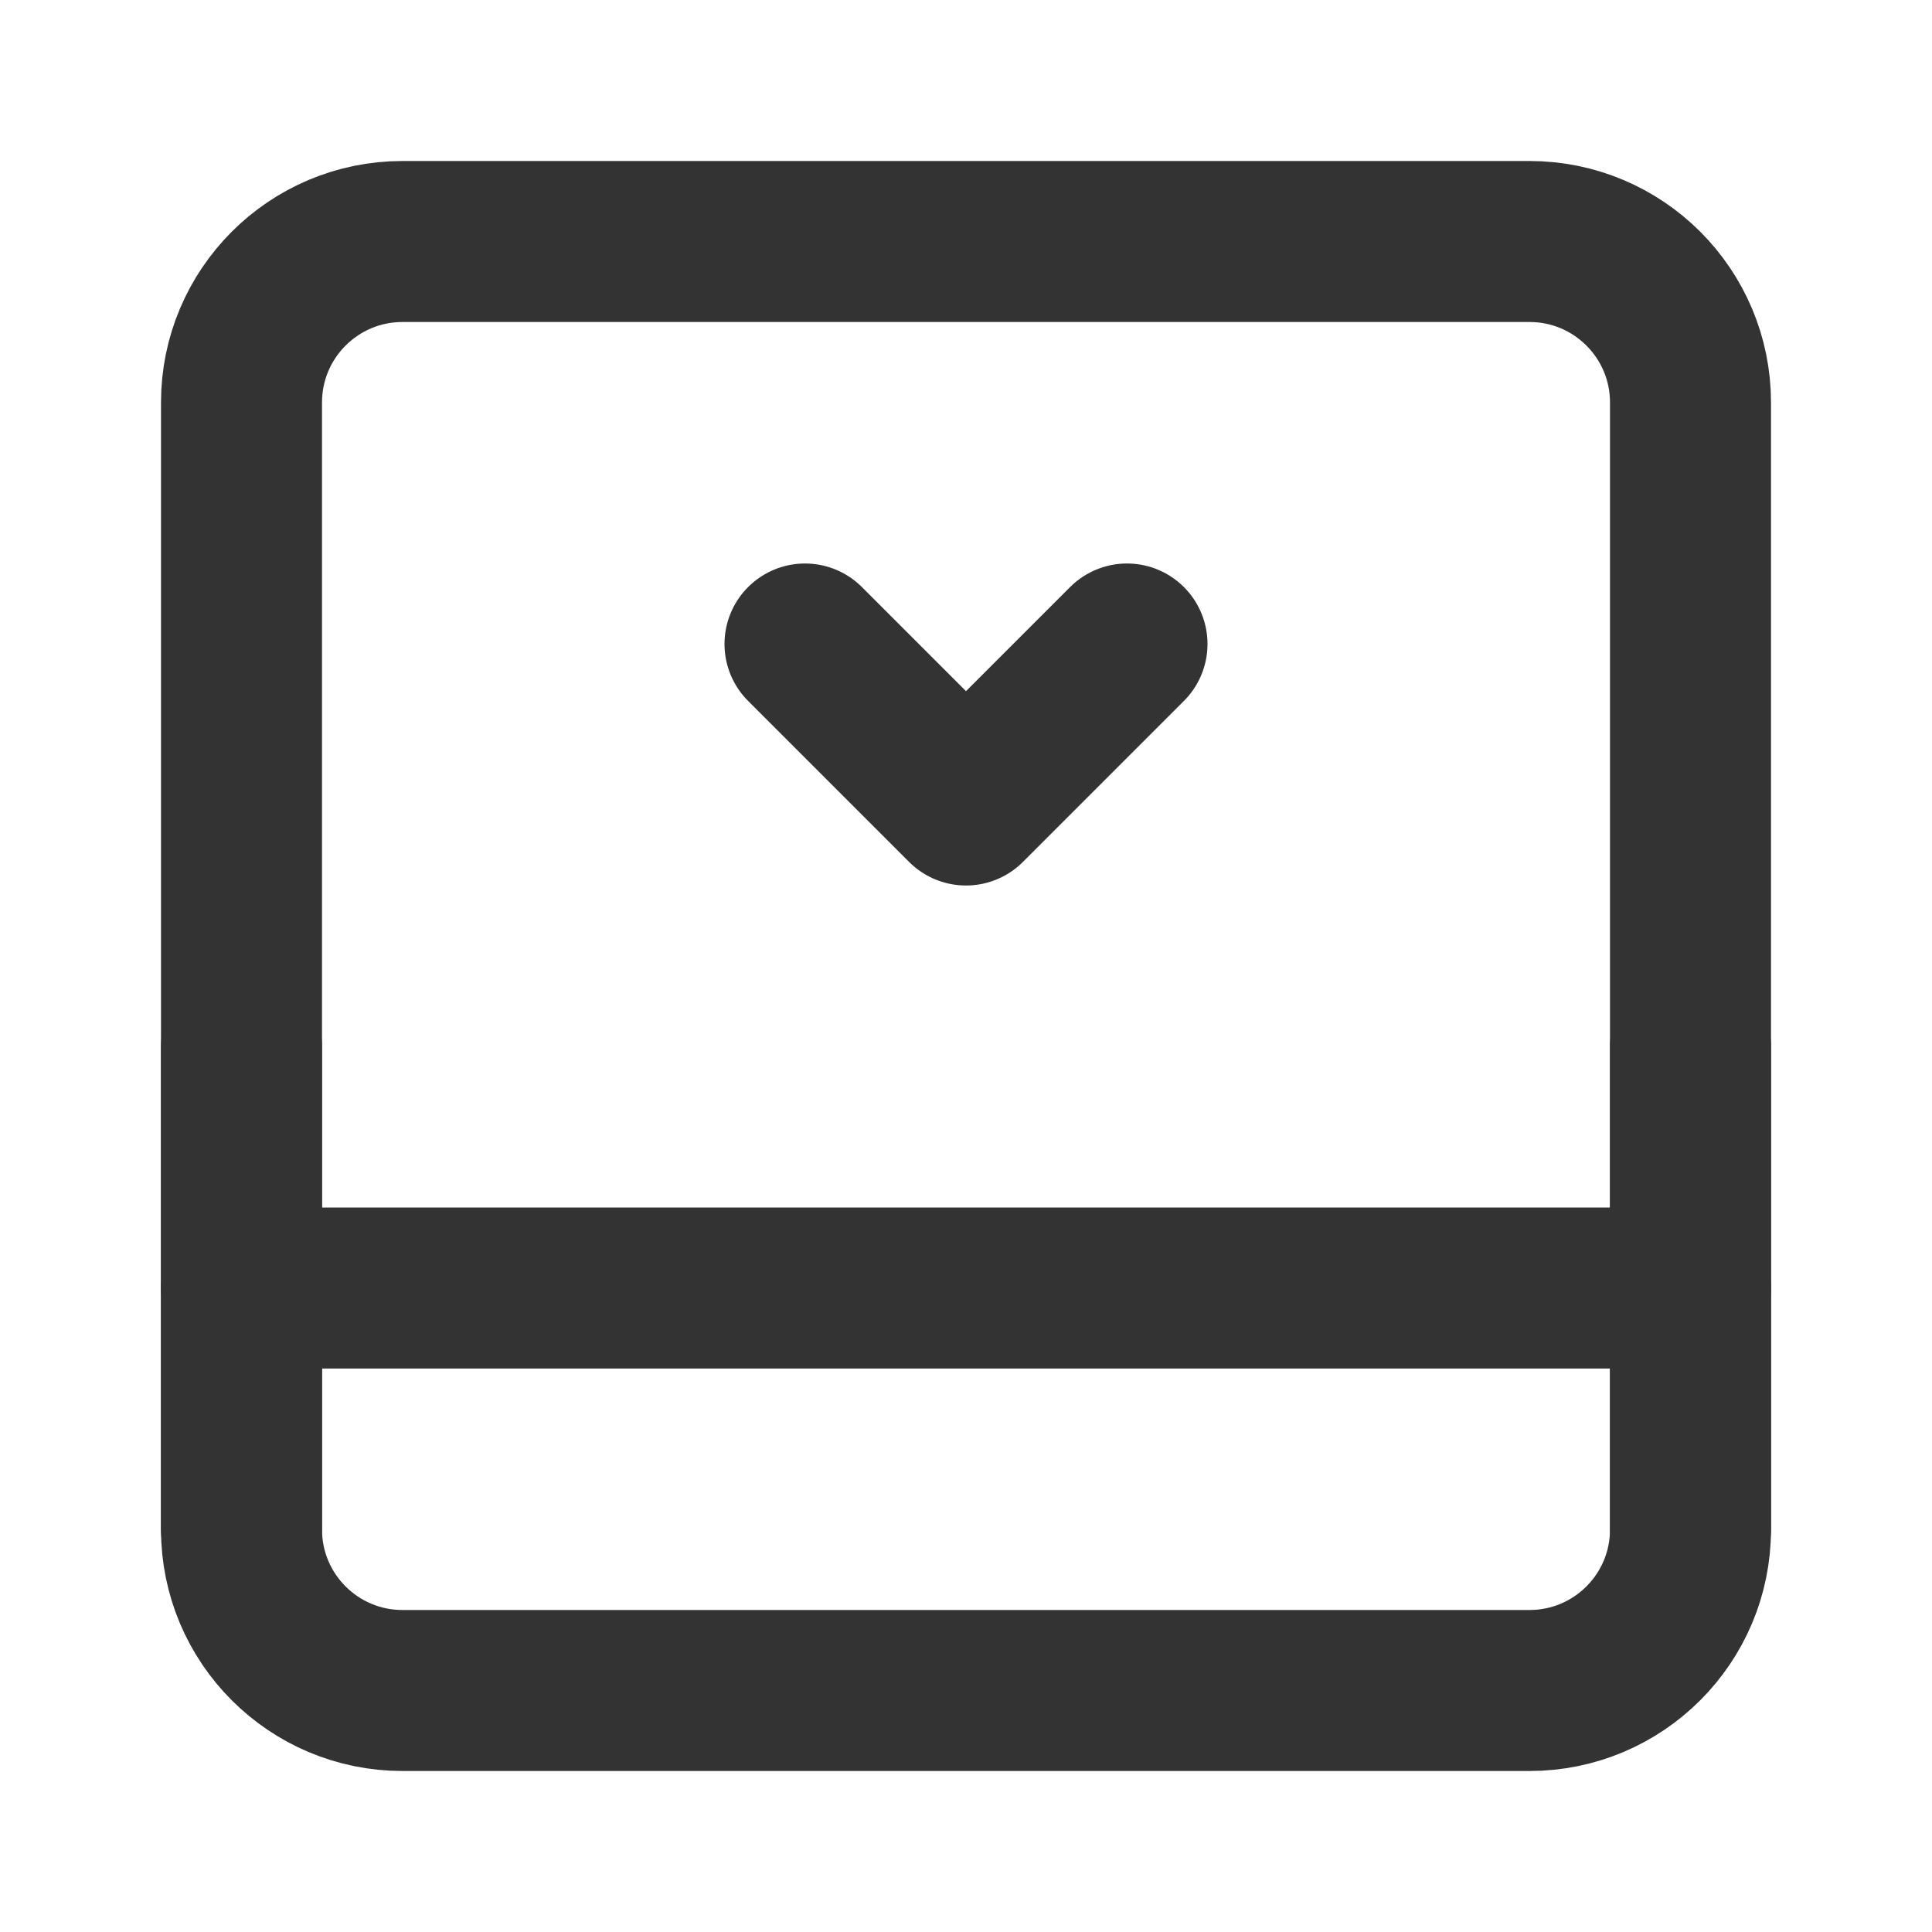
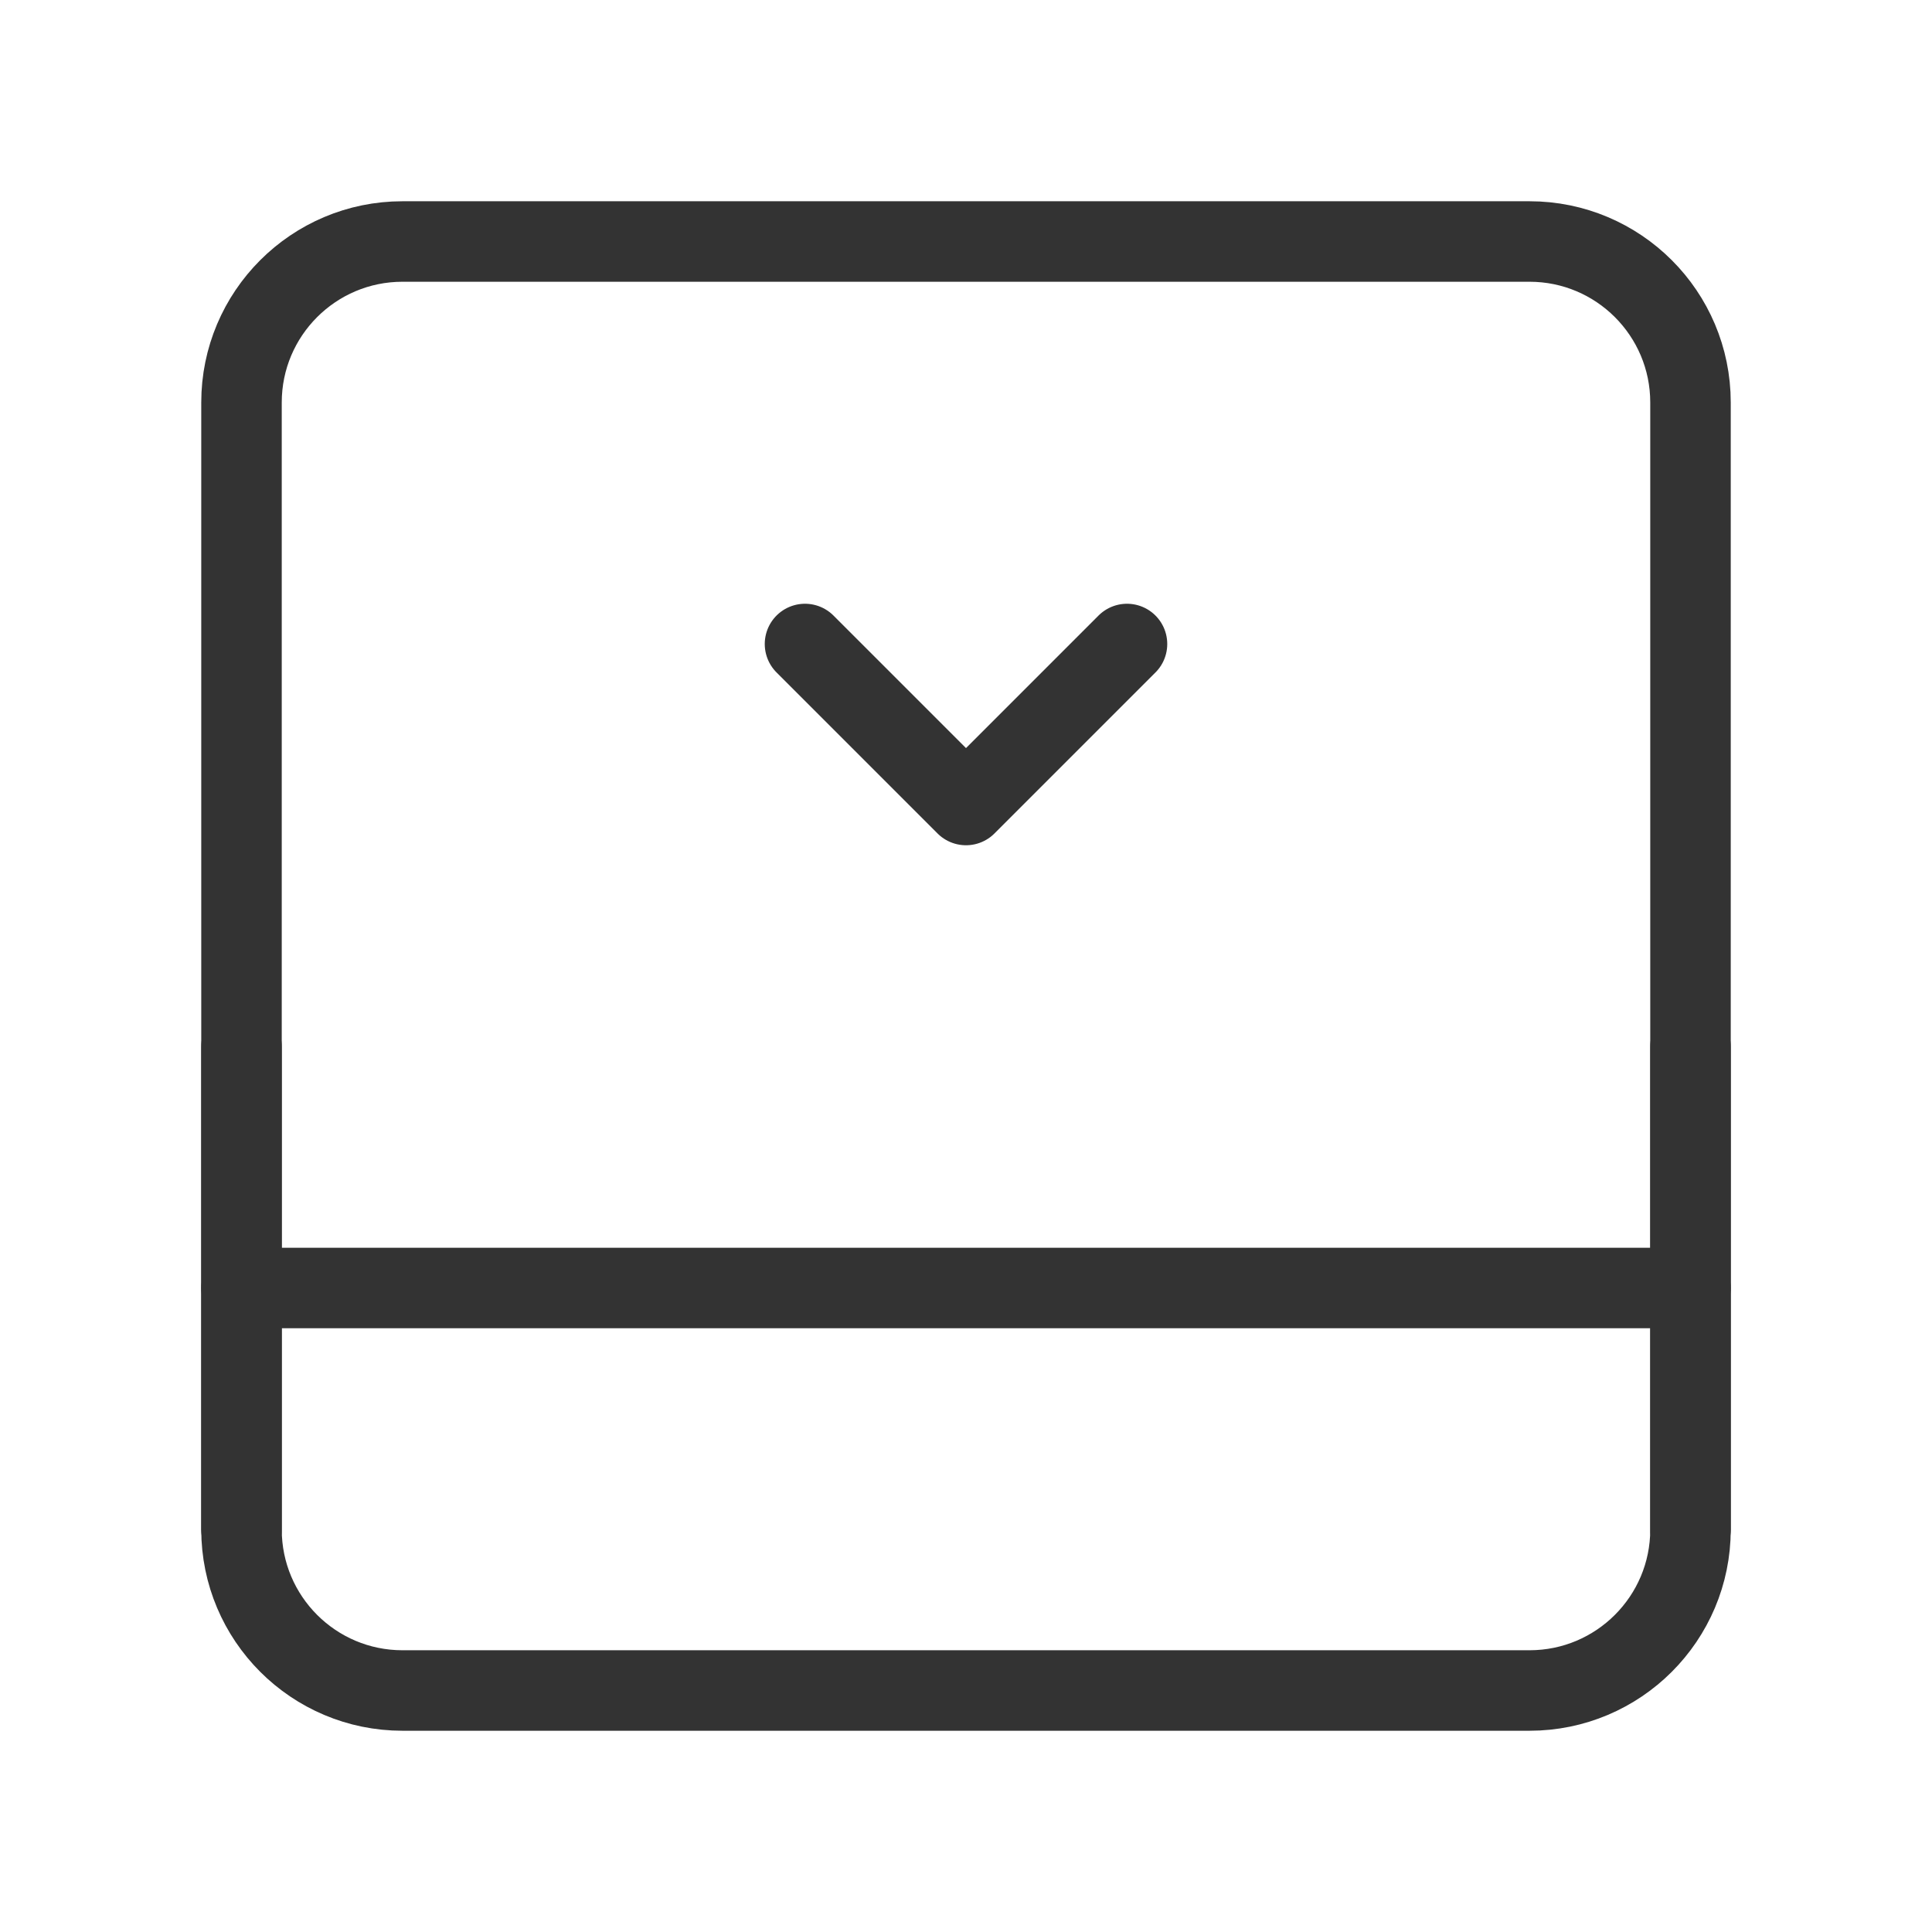
<svg xmlns="http://www.w3.org/2000/svg" width="48" height="48" viewBox="0 0 48 48" fill="none">
-   <path d="M6 10C6 7.791 7.791 6 10 6H38C40.209 6 42 7.791 42 10V38C42 40.209 40.209 42 38 42H10C7.791 42 6 40.209 6 38V10Z" fill="none" stroke="#333" stroke-width="4" stroke-linejoin="round" />
-   <path d="M6 32H42" stroke="#333" stroke-width="4" stroke-linecap="round" stroke-linejoin="round" />
-   <path d="M20 16L24 20L28 16" stroke="#333" stroke-width="4" stroke-linecap="round" stroke-linejoin="round" />
-   <path d="M6 26V38" stroke="#333" stroke-width="4" stroke-linecap="round" stroke-linejoin="round" />
-   <path d="M42 26V38" stroke="#333" stroke-width="4" stroke-linecap="round" stroke-linejoin="round" />
+   <path d="M6 10C6 7.791 7.791 6 10 6H38C40.209 6 42 7.791 42 10V38C42 40.209 40.209 42 38 42H10C7.791 42 6 40.209 6 38V10Z" fill="none" stroke="#333" stroke-width="2" stroke-linejoin="round" />
+   <path d="M6 32H42" stroke="#333" stroke-width="2" stroke-linecap="round" stroke-linejoin="round" />
+   <path d="M20 16L24 20L28 16" stroke="#333" stroke-width="2" stroke-linecap="round" stroke-linejoin="round" />
+   <path d="M6 26V38" stroke="#333" stroke-width="2" stroke-linecap="round" stroke-linejoin="round" />
+   <path d="M42 26V38" stroke="#333" stroke-width="2" stroke-linecap="round" stroke-linejoin="round" />
</svg>
